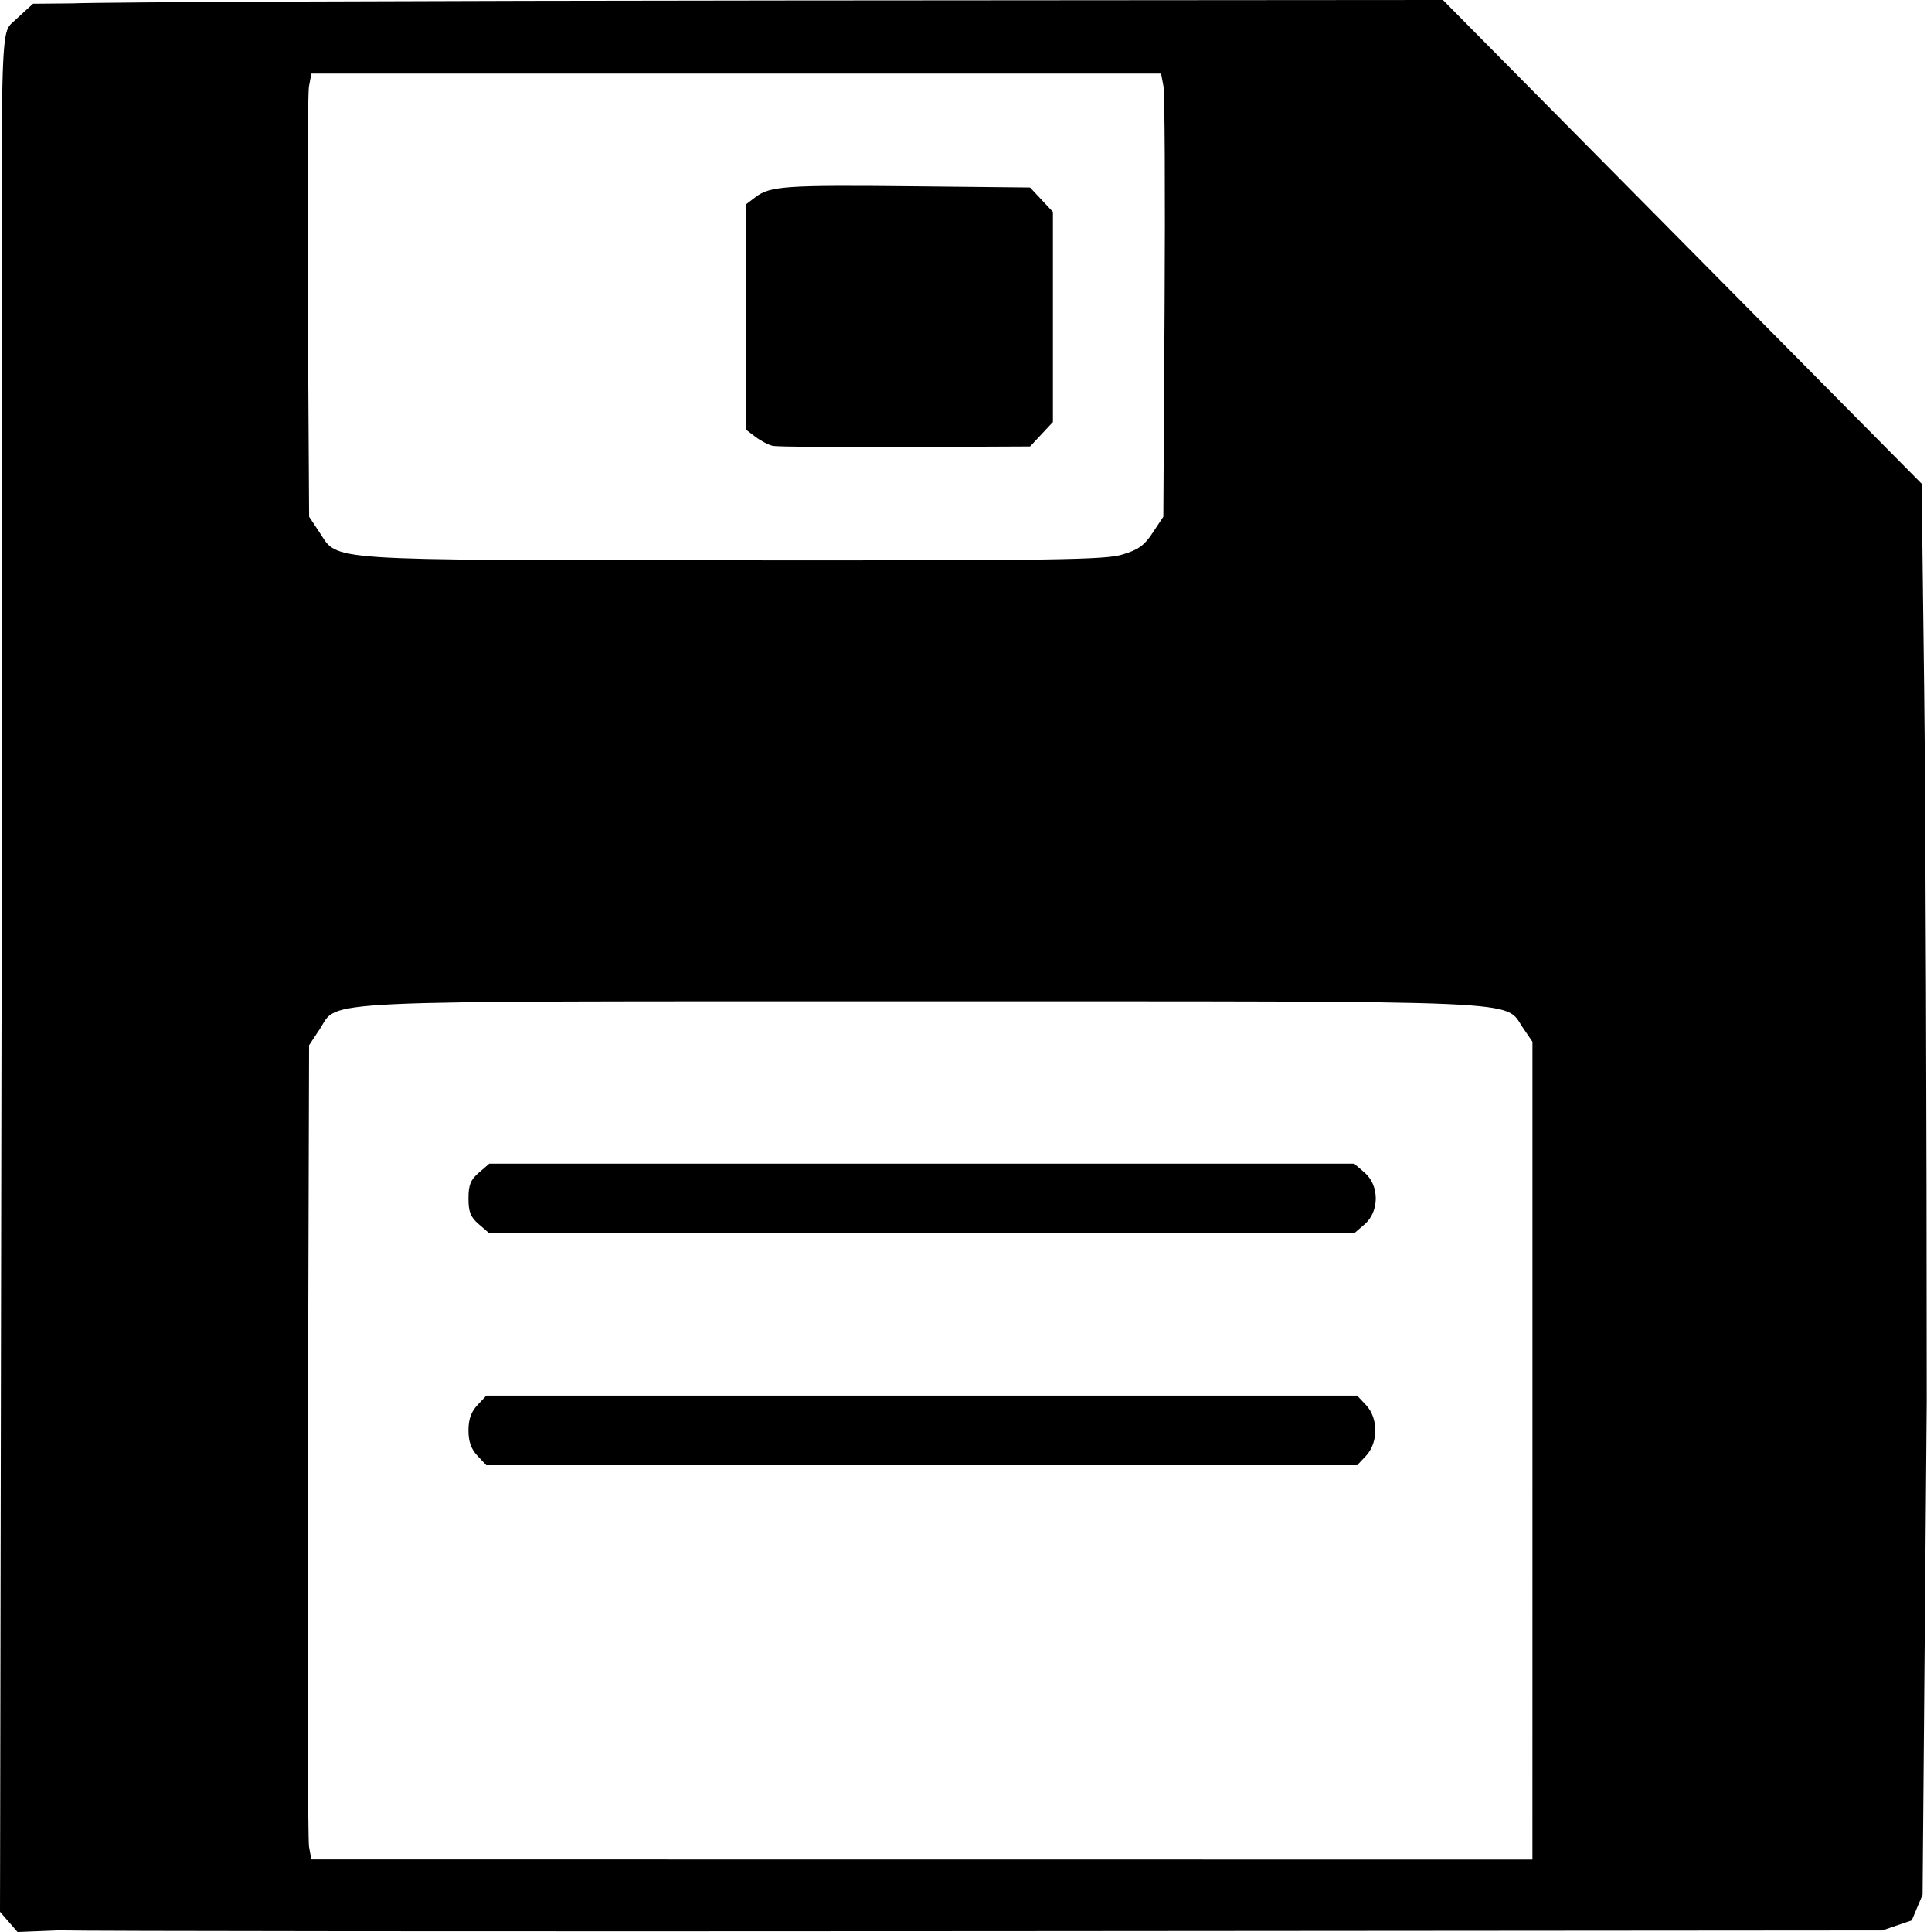
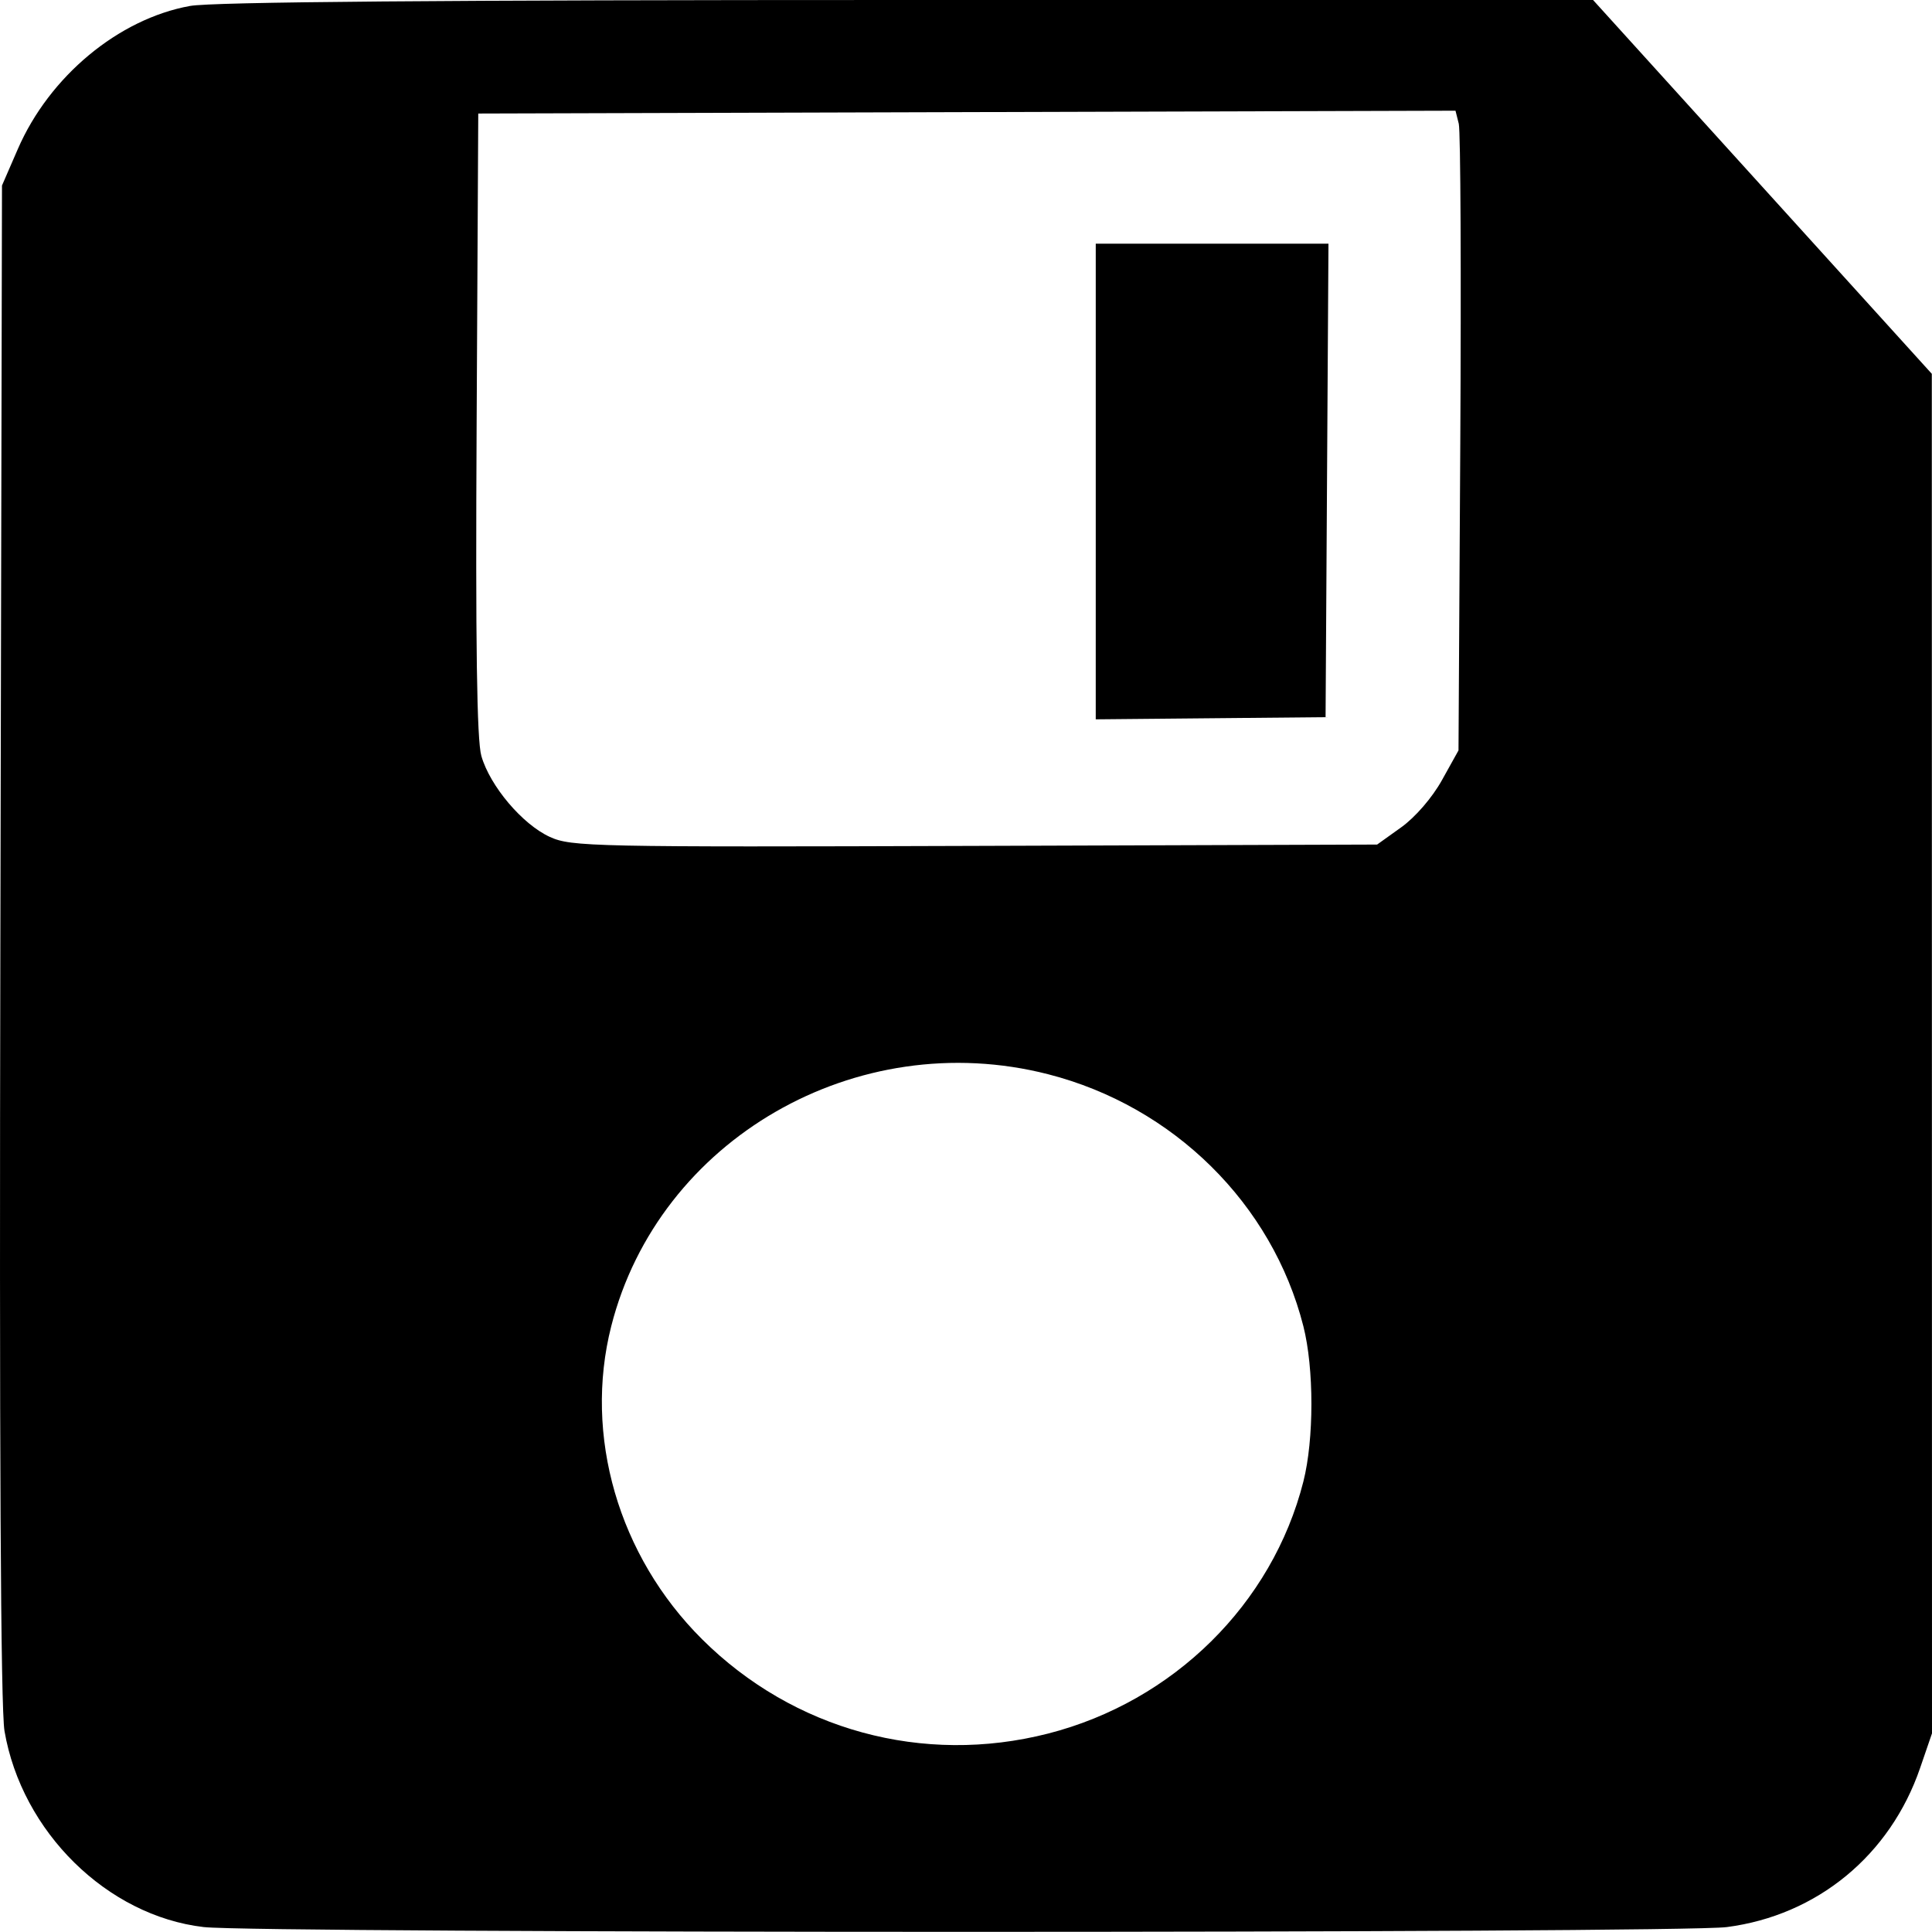
- <svg xmlns="http://www.w3.org/2000/svg" version="1.1" id="svg1" width="66.462" height="66.632" viewBox="0 0 66.462 66.632">
+ <svg xmlns="http://www.w3.org/2000/svg" version="1.1" id="svg1" width="465.144" height="465.111" viewBox="0 0 465.144 465.111">
  <defs id="defs1" />
-   <g id="g1" transform="translate(-34.21396,-42.1061)">
-     <path style="fill:#000000" d="m 36.265,108.682 -1.446,0.057 -0.605,-0.696 0.003,-1.483 0.053,-31.12 c 0.054,-31.449 -0.17,-32.06 0.354,-32.538 l 0.73,-0.667 1.342,-0.012 c 1.053,-0.046 12.124,-0.091 24.603,-0.1 l 22.689,-0.017 8.256,8.341 8.256,8.341 0.088,7.093 c 0.049,3.901 0.088,14.955 0.088,24.565 l -0.143,17.007 -0.373,0.885 -1.017,0.348 -30.733,0.024 c -16.903,0.013 -31.368,9e-4 -32.144,-0.027 z M 87.076,92.137 V 78.035 l -0.335,-0.493 c -0.648,-0.954 0.539,-0.902 -20.732,-0.902 -21.424,0 -20.091,-0.062 -20.769,0.963 l -0.365,0.551 -0.04,13.61 c -0.022,7.485 -0.005,13.804 0.039,14.041 l 0.079,0.431 21.061,0.002 21.061,0.002 z m -36.395,0.175 c -0.218,-0.232 -0.308,-0.487 -0.308,-0.872 0,-0.385 0.09,-0.64 0.308,-0.872 l 0.308,-0.328 h 15.02 15.02 l 0.308,0.328 c 0.423,0.451 0.423,1.293 0,1.744 l -0.308,0.328 H 66.009 50.989 Z m 0.051,-7.981 c -0.288,-0.248 -0.359,-0.424 -0.359,-0.891 0,-0.467 0.071,-0.644 0.359,-0.891 l 0.359,-0.309 h 14.918 14.918 l 0.359,0.309 c 0.513,0.441 0.513,1.341 0,1.782 l -0.359,0.309 H 66.009 51.091 Z M 72.92,61.234 c 0.559,-0.166 0.763,-0.312 1.058,-0.757 l 0.365,-0.551 0.043,-7.206 c 0.023,-3.963 0.006,-7.402 -0.039,-7.641 L 74.265,44.644 H 59.609 44.954 l -0.082,0.435 c -0.045,0.239 -0.062,3.678 -0.039,7.641 l 0.043,7.206 0.366,0.552 c 0.651,0.983 0.019,0.941 14.31,0.952 11.055,0.008 12.764,-0.017 13.369,-0.196 z M 60.876,57.485 c -0.147,-0.032 -0.417,-0.172 -0.6,-0.311 l -0.333,-0.253 v -3.882 -3.882 l 0.333,-0.254 c 0.5,-0.381 1.043,-0.419 5.435,-0.373 l 4.035,0.042 0.394,0.421 0.394,0.421 v 3.624 3.624 l -0.394,0.421 -0.394,0.421 -4.302,0.019 c -2.366,0.01 -4.422,-0.007 -4.569,-0.039 z" id="path1" />
+   <g id="g1" transform="translate(-415.6341,-436.1946)">
+     <path style="fill:#000000" d="m 464.668,900.151 c -23.254,-2.719 -43.789,-22.932 -47.95,-47.2 -0.928,-5.413 -1.258,-68.328 -0.997,-190.09 l 0.391,-182 3.808,-8.769 c 7.604,-17.508 24.23,-31.335 41.437,-34.461 5.378,-0.977 60.733,-1.437 172.865,-1.437 H 799.176 l 40.778,45 40.778,45 0.023,163.661 0.023,163.661 -2.863,8.339 c -7.217,21.025 -24.784,35.477 -46.555,38.303 -11.819,1.534 -353.572,1.527 -366.693,-0.008 z m 203.298,-46.586 c 30.184,-7.72 53.972,-31.194 61.459,-60.651 2.586,-10.174 2.586,-27.266 0,-37.44 -7.488,-29.456 -31.275,-52.931 -61.459,-60.651 -46.117,-11.795 -93.732,15.665 -105.167,60.651 -6.695,26.34 1.718,55.339 21.87,75.384 22.009,21.893 53.217,30.4 83.298,22.706 z m 85.016,-218.184 c 3.387,-2.423 7.46,-7.134 9.797,-11.333 l 4,-7.187 0.429,-73.861 c 0.236,-40.624 0.074,-75.277 -0.361,-77.007 l -0.79,-3.146 -117.639,0.341 -117.639,0.341 -0.392,74.667 c -0.28,53.257 0.046,76.196 1.137,80 2.079,7.247 9.875,16.466 16.481,19.488 5.175,2.367 10.188,2.474 102.311,2.167 l 96.87,-0.322 z M 679.445,552.12 v -57.259 h 28.014 28.014 l -0.348,57 -0.348,57 -27.667,0.259 -27.667,0.259 z" id="path1" />
  </g>
</svg>
